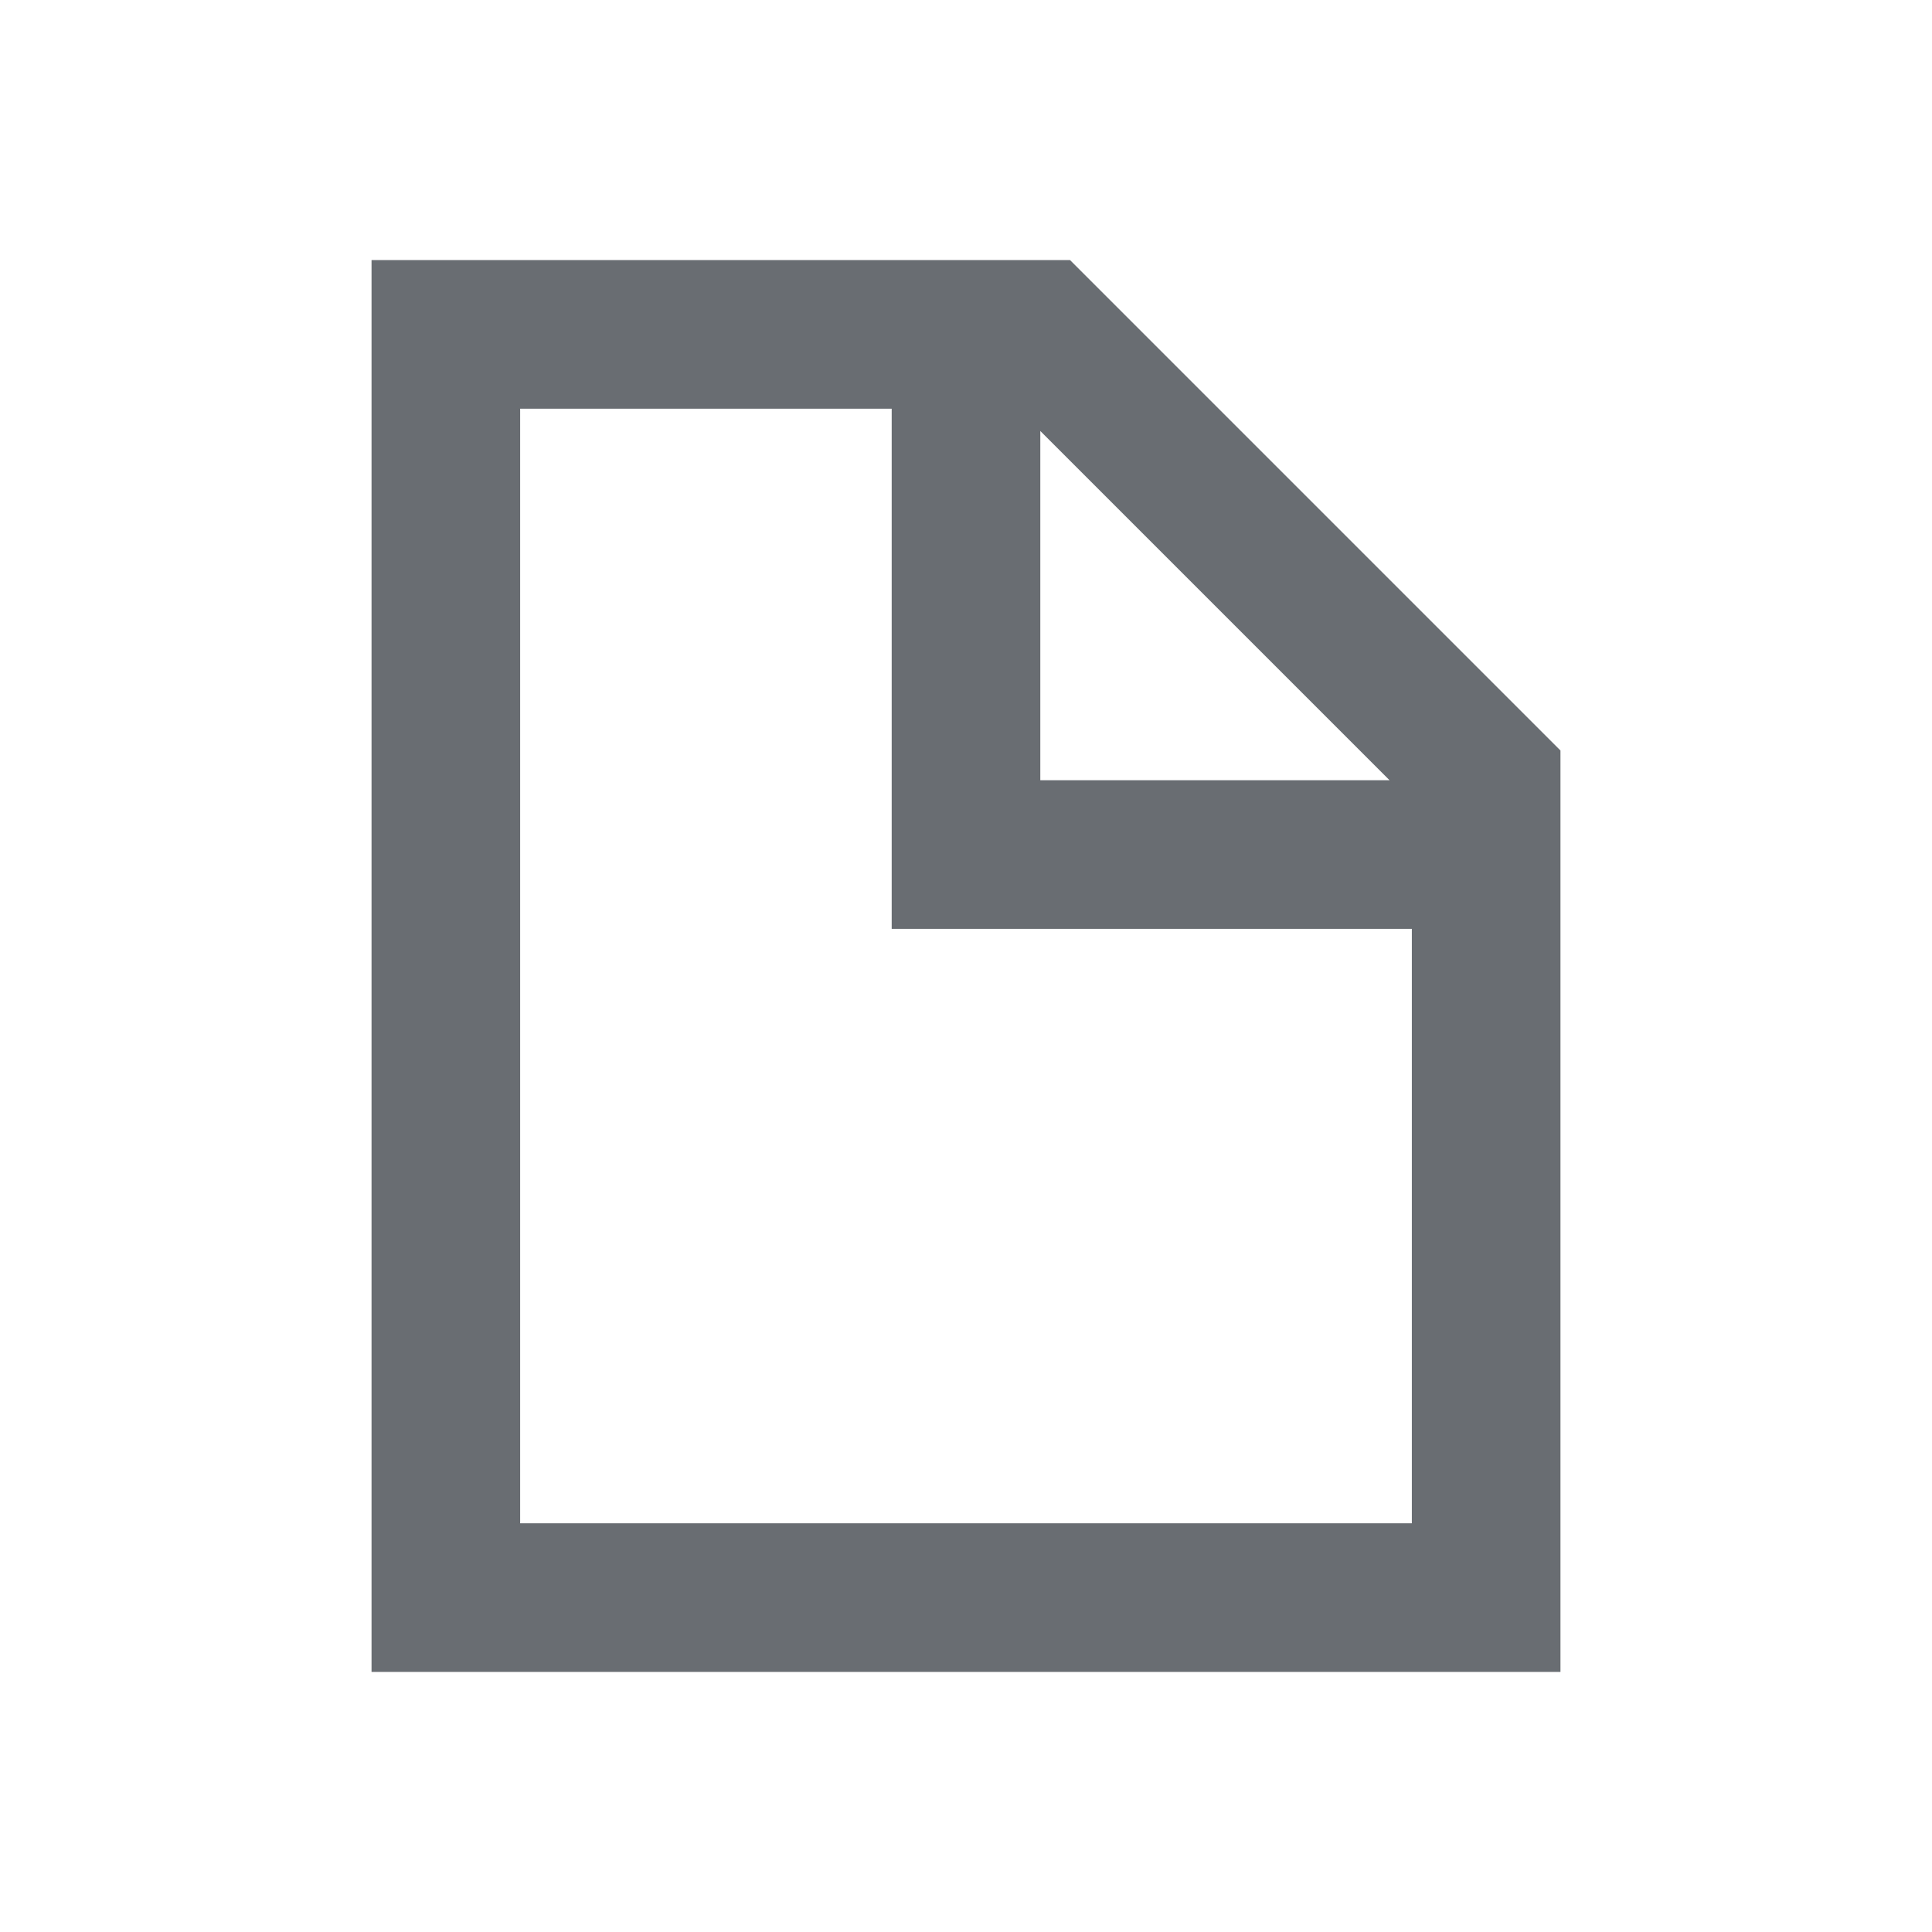
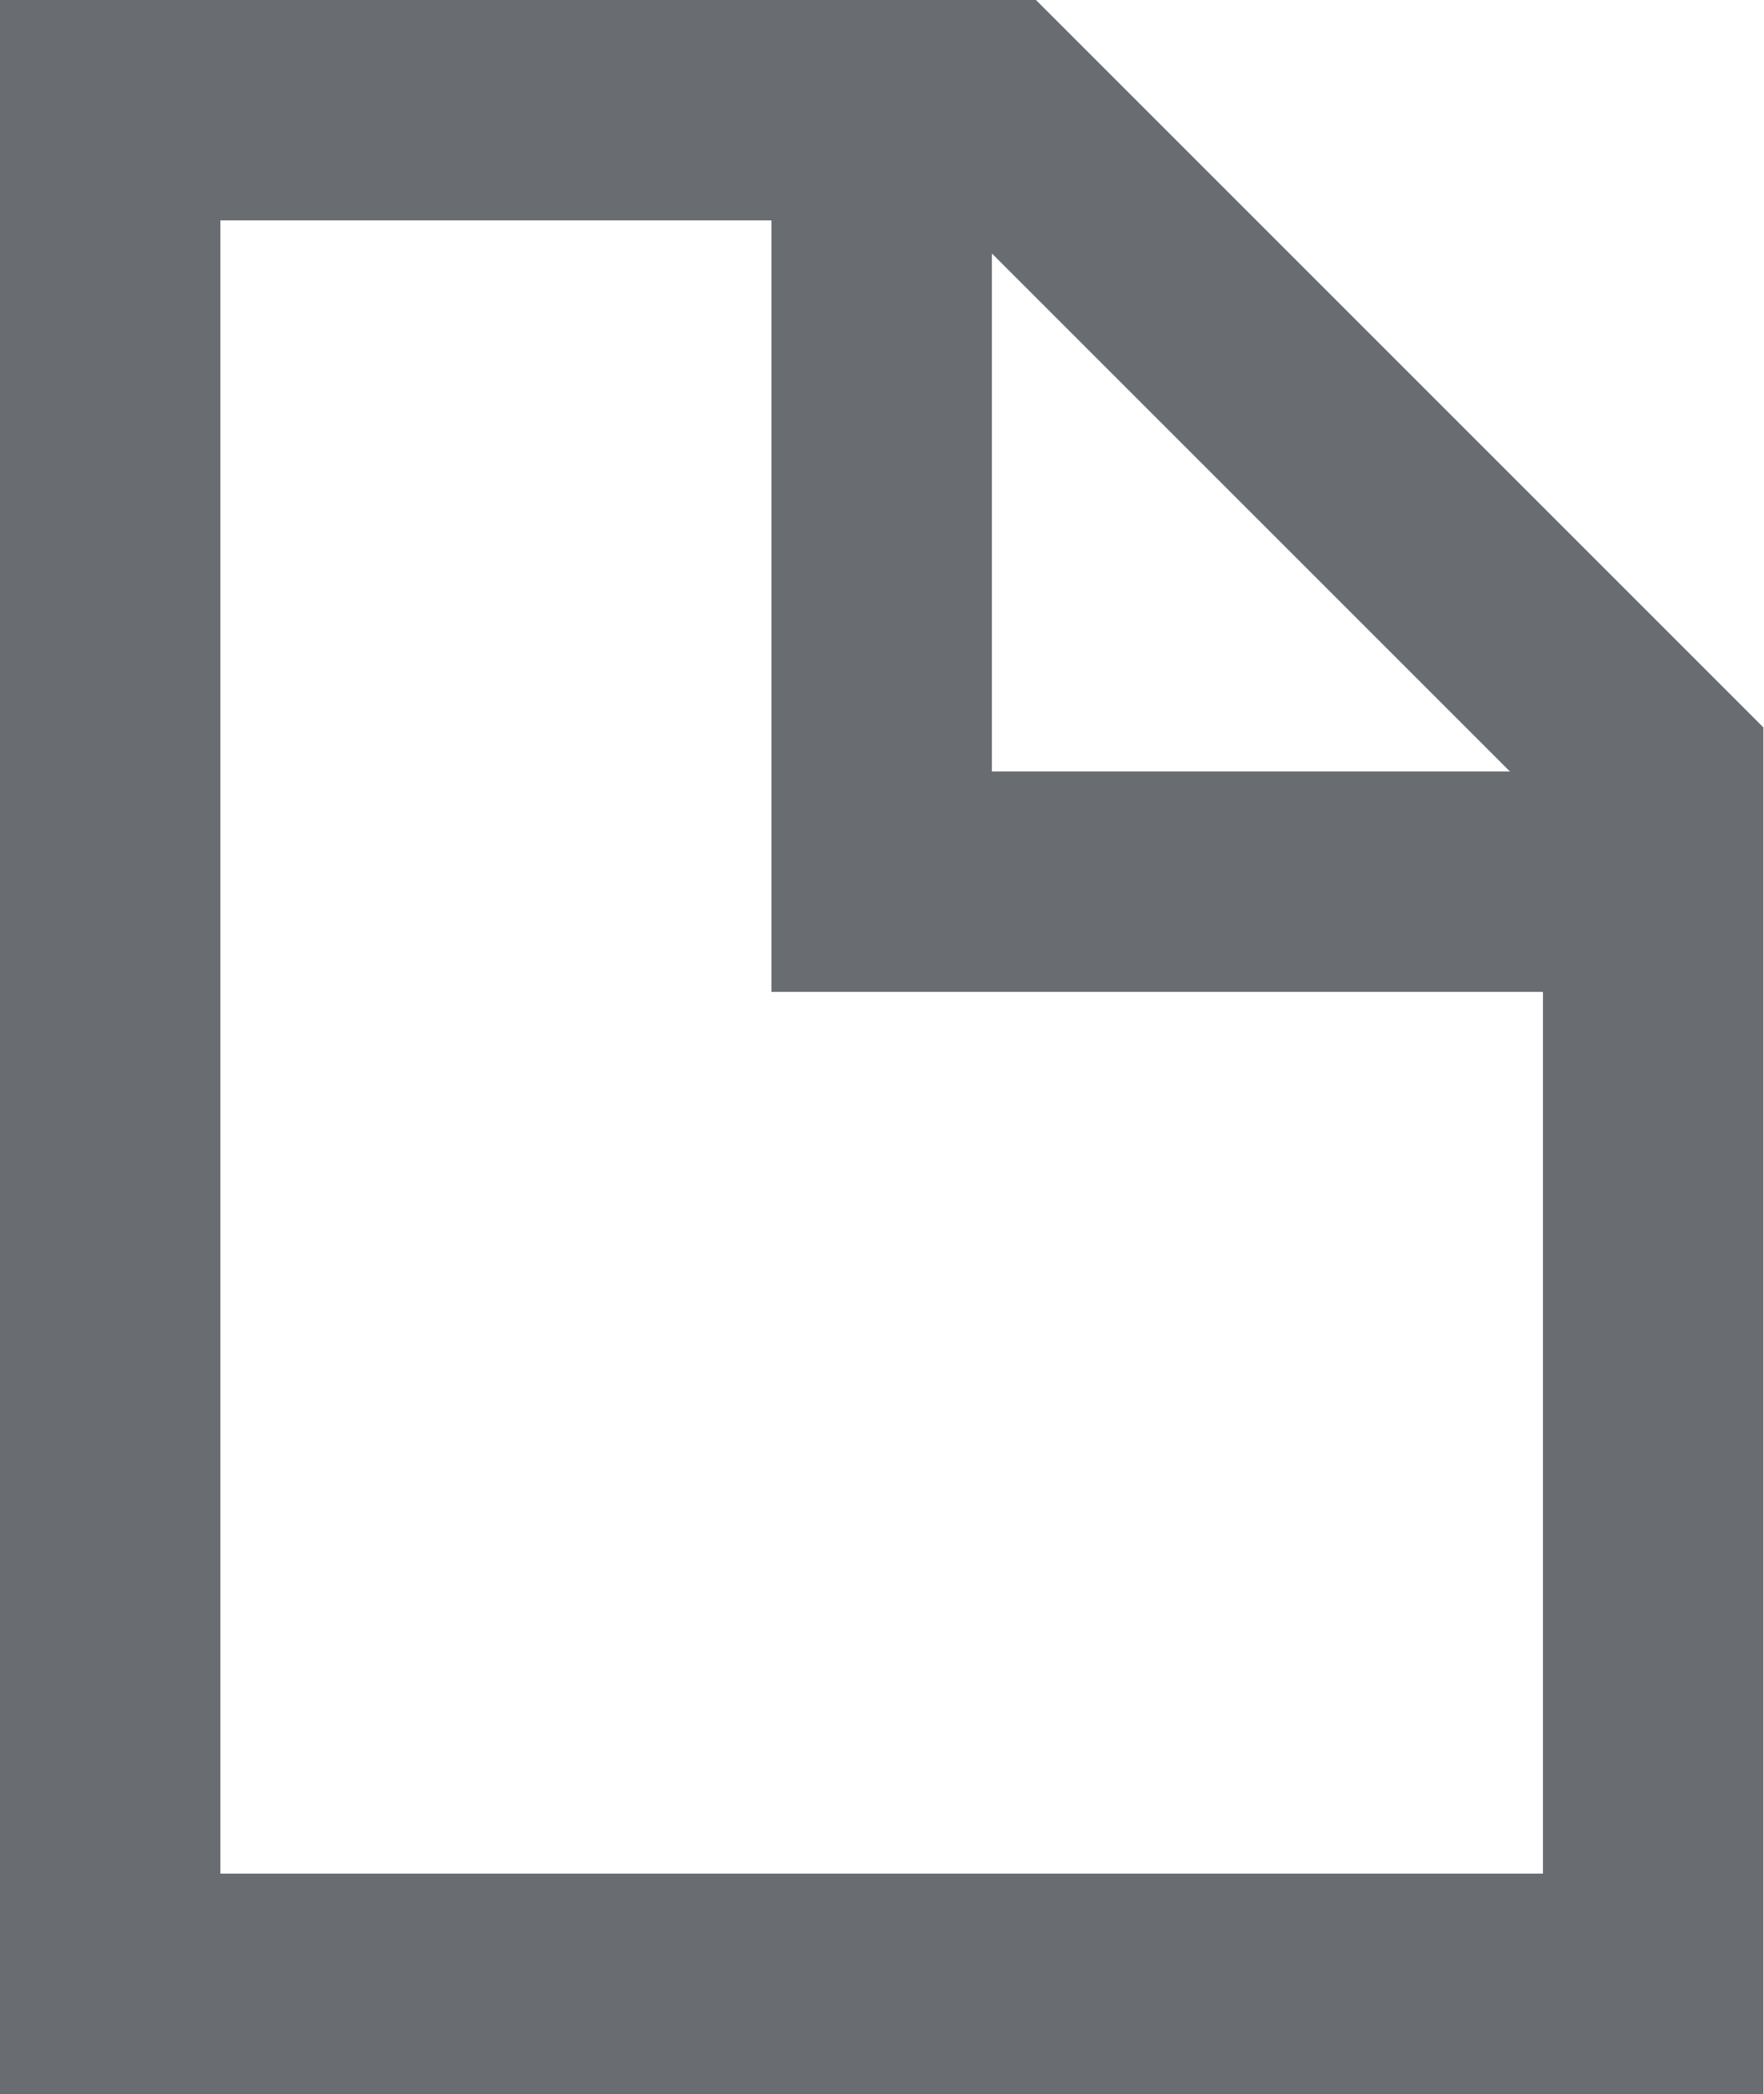
- <svg xmlns="http://www.w3.org/2000/svg" version="1.1" id="Layer_1" x="0px" y="0px" viewBox="0 0 26 26" enable-background="new 0 0 26 26" xml:space="preserve">
-   <path fill-rule="evenodd" clip-rule="evenodd" fill="#696D72" d="M21,22.5H5v-19h9l0,0l0.4,0l6.6,6.6l0,0.4l0,0V22.5z M12,11.5v-1  v-5H7v15h12v-8h-7V11.5z M14,5.8v4.7h4.7L14,5.8z" />
+ <svg xmlns="http://www.w3.org/2000/svg" viewBox="0 0 16 19">
+   <path d="M21,22.5H5V3.5h9.4L21,10.1v.4h0Zm-9-11v-6H7v15H19v-8H12Zm2-5.7v4.7h4.7Z" transform="translate(-5 -3.5)" fill="#696d72" fill-rule="evenodd" />
</svg>
